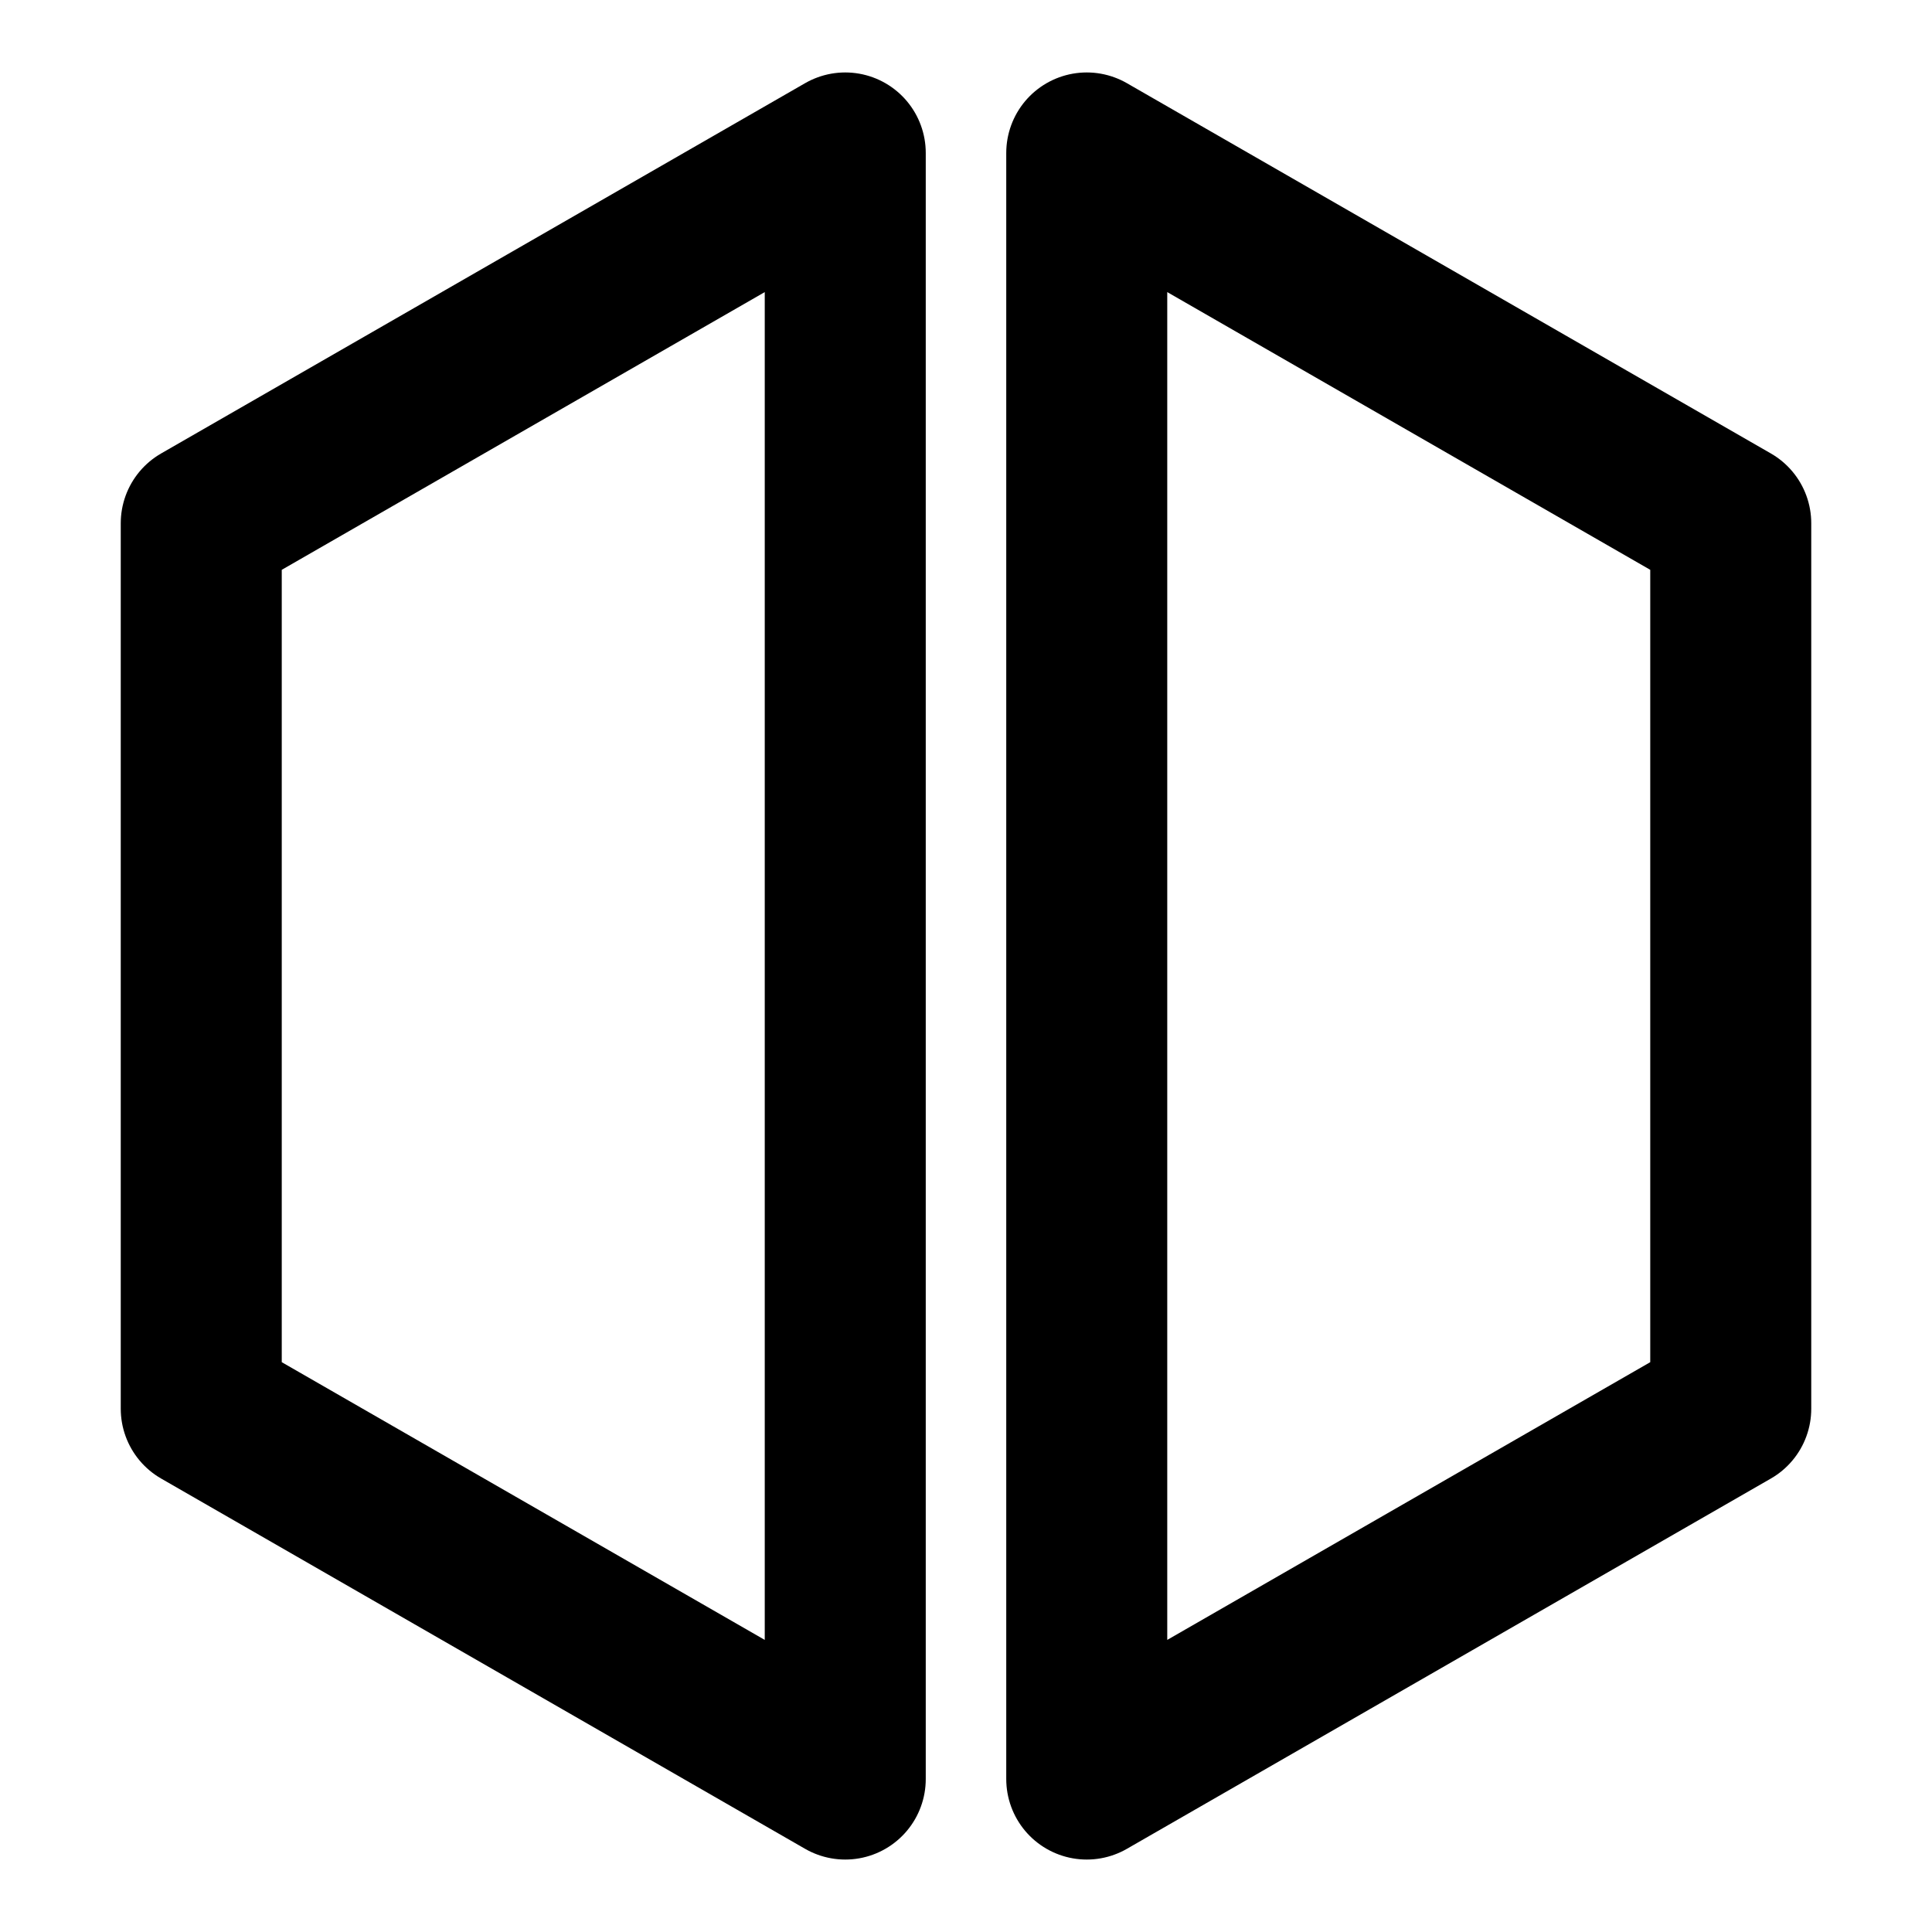
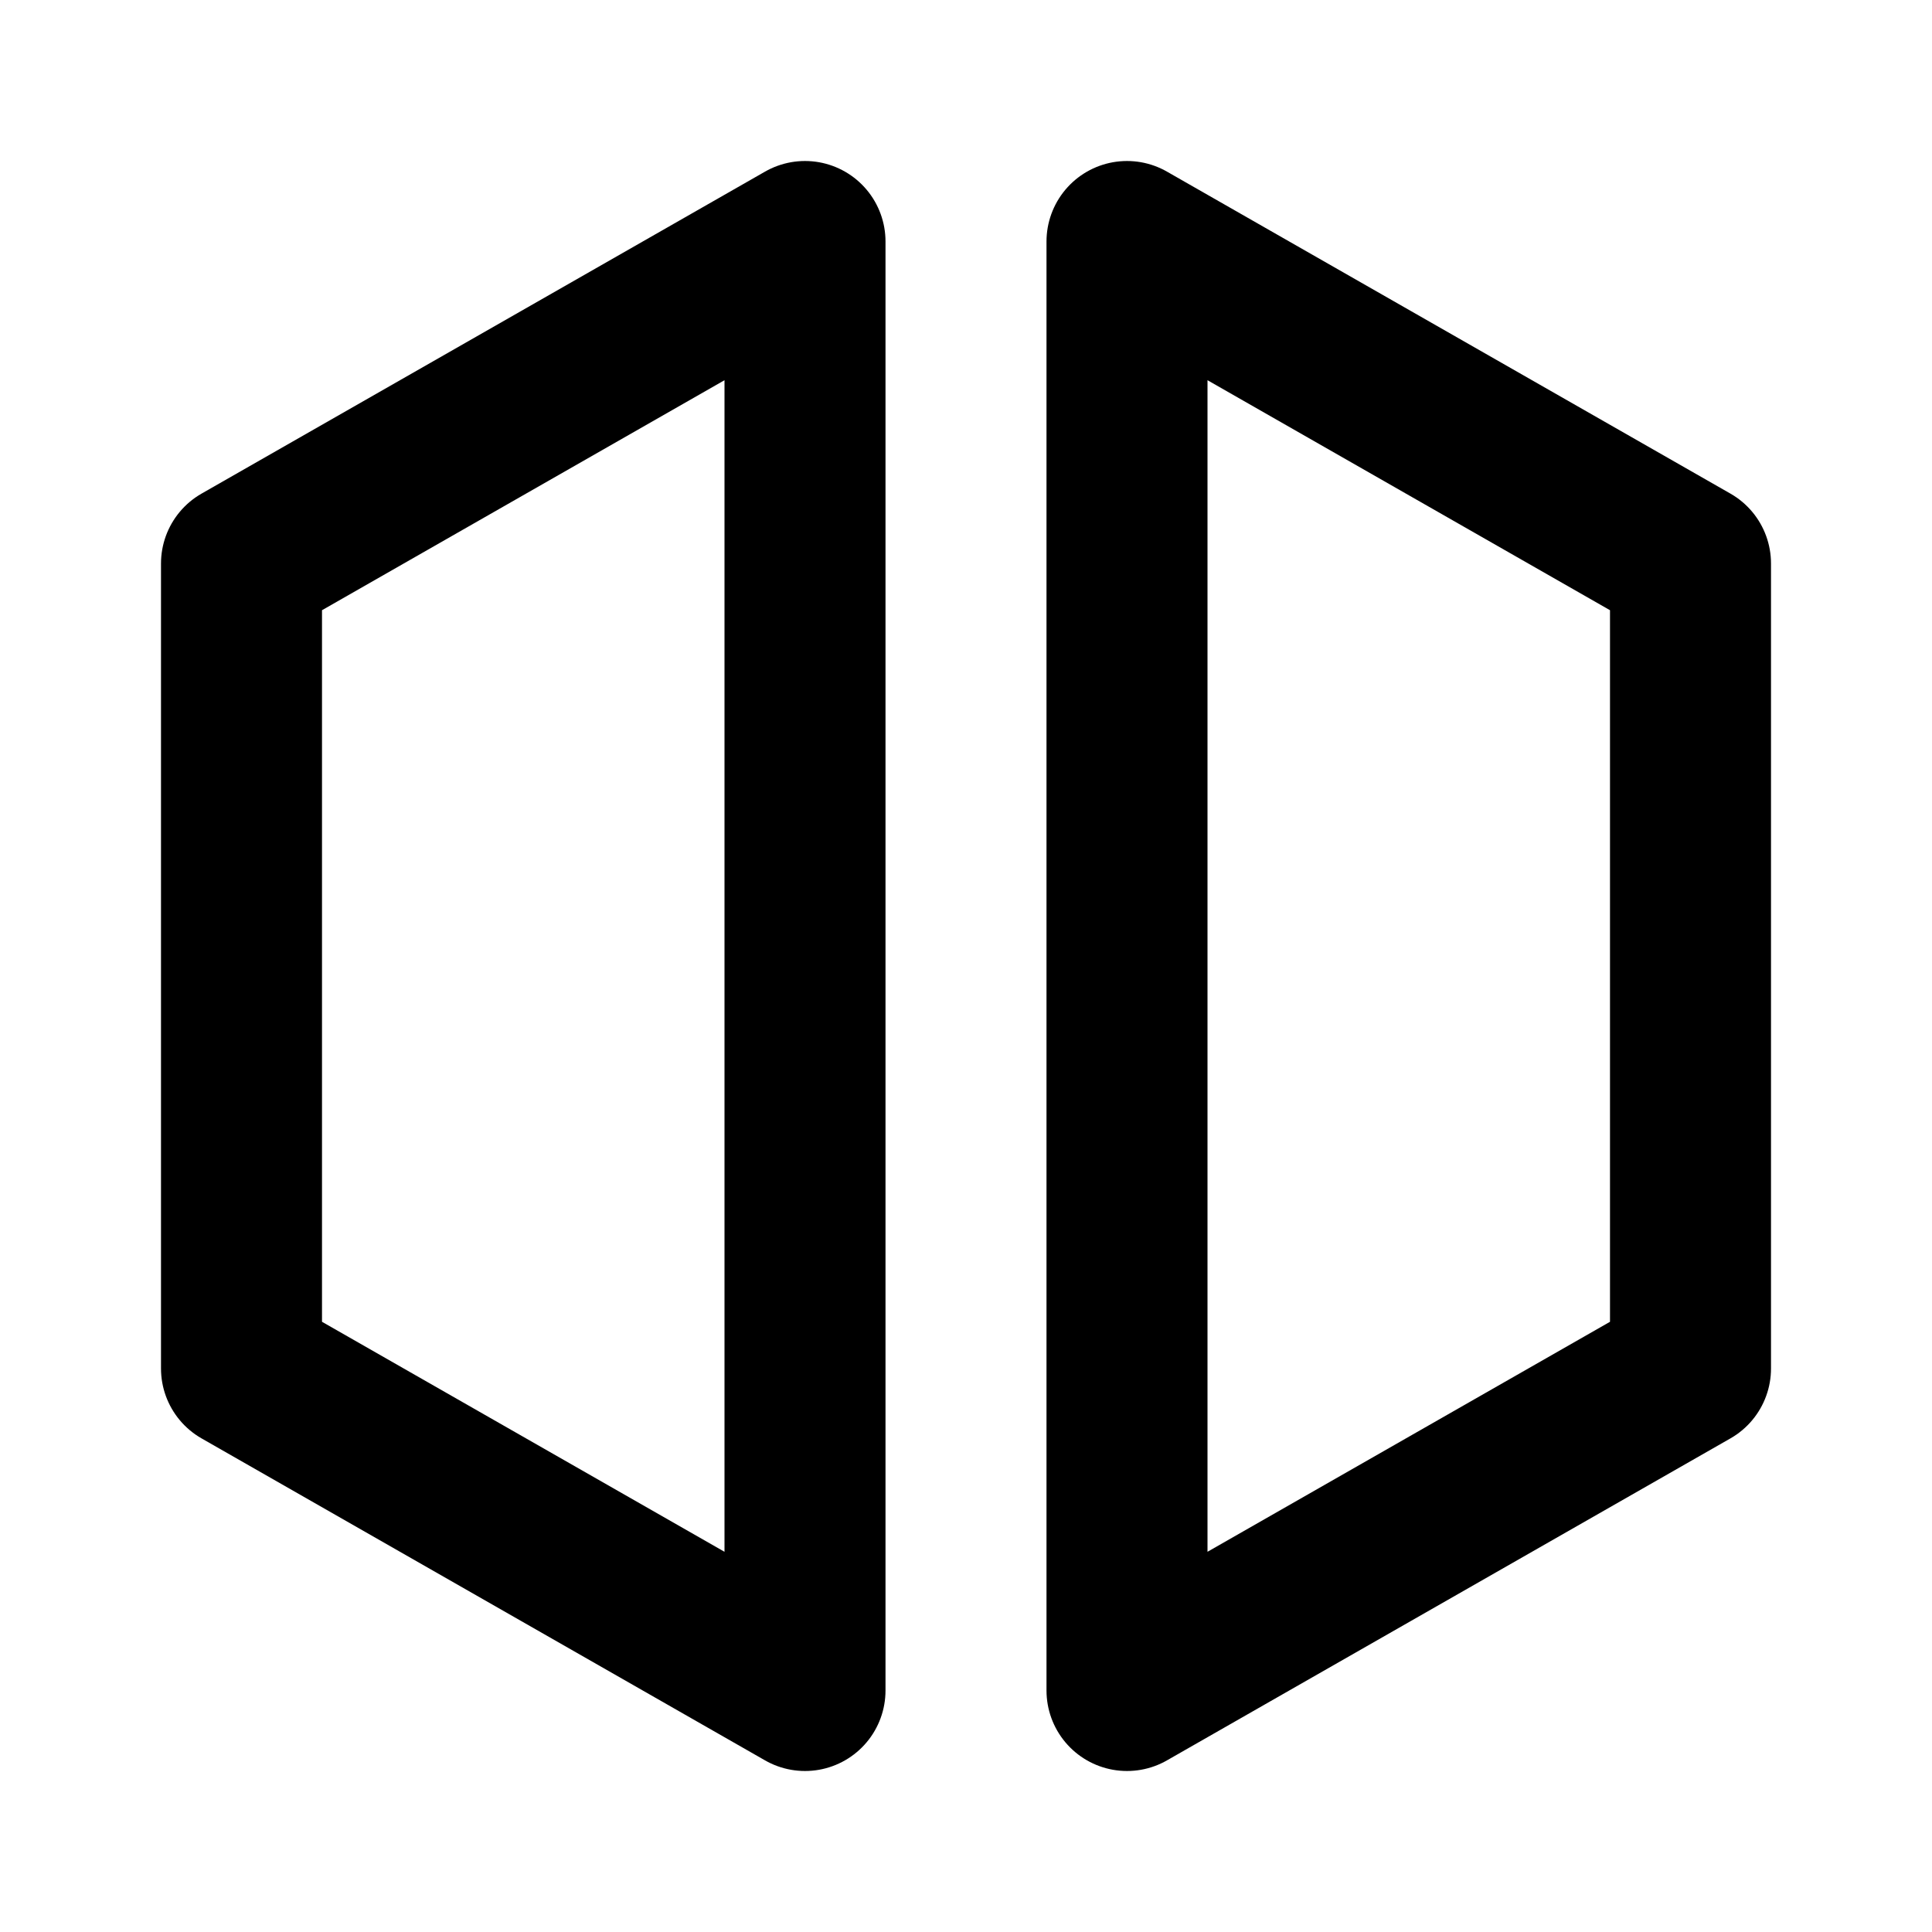
<svg xmlns="http://www.w3.org/2000/svg" width="24" height="24" viewBox="0 0 24 24" fill="none" stroke="currentColor" stroke-width="2" stroke-linecap="round" stroke-linejoin="round">
-   <path d="M2.5 6.5v11l8 4.6V1.9z" />
-   <path d="M21.5 6.5v11l-8 4.6V1.9z" />
+   <path d="M3 7v10l7 4v-18z" />
+   <path d="M21 7v10l-7 4v-18z" />
</svg>
